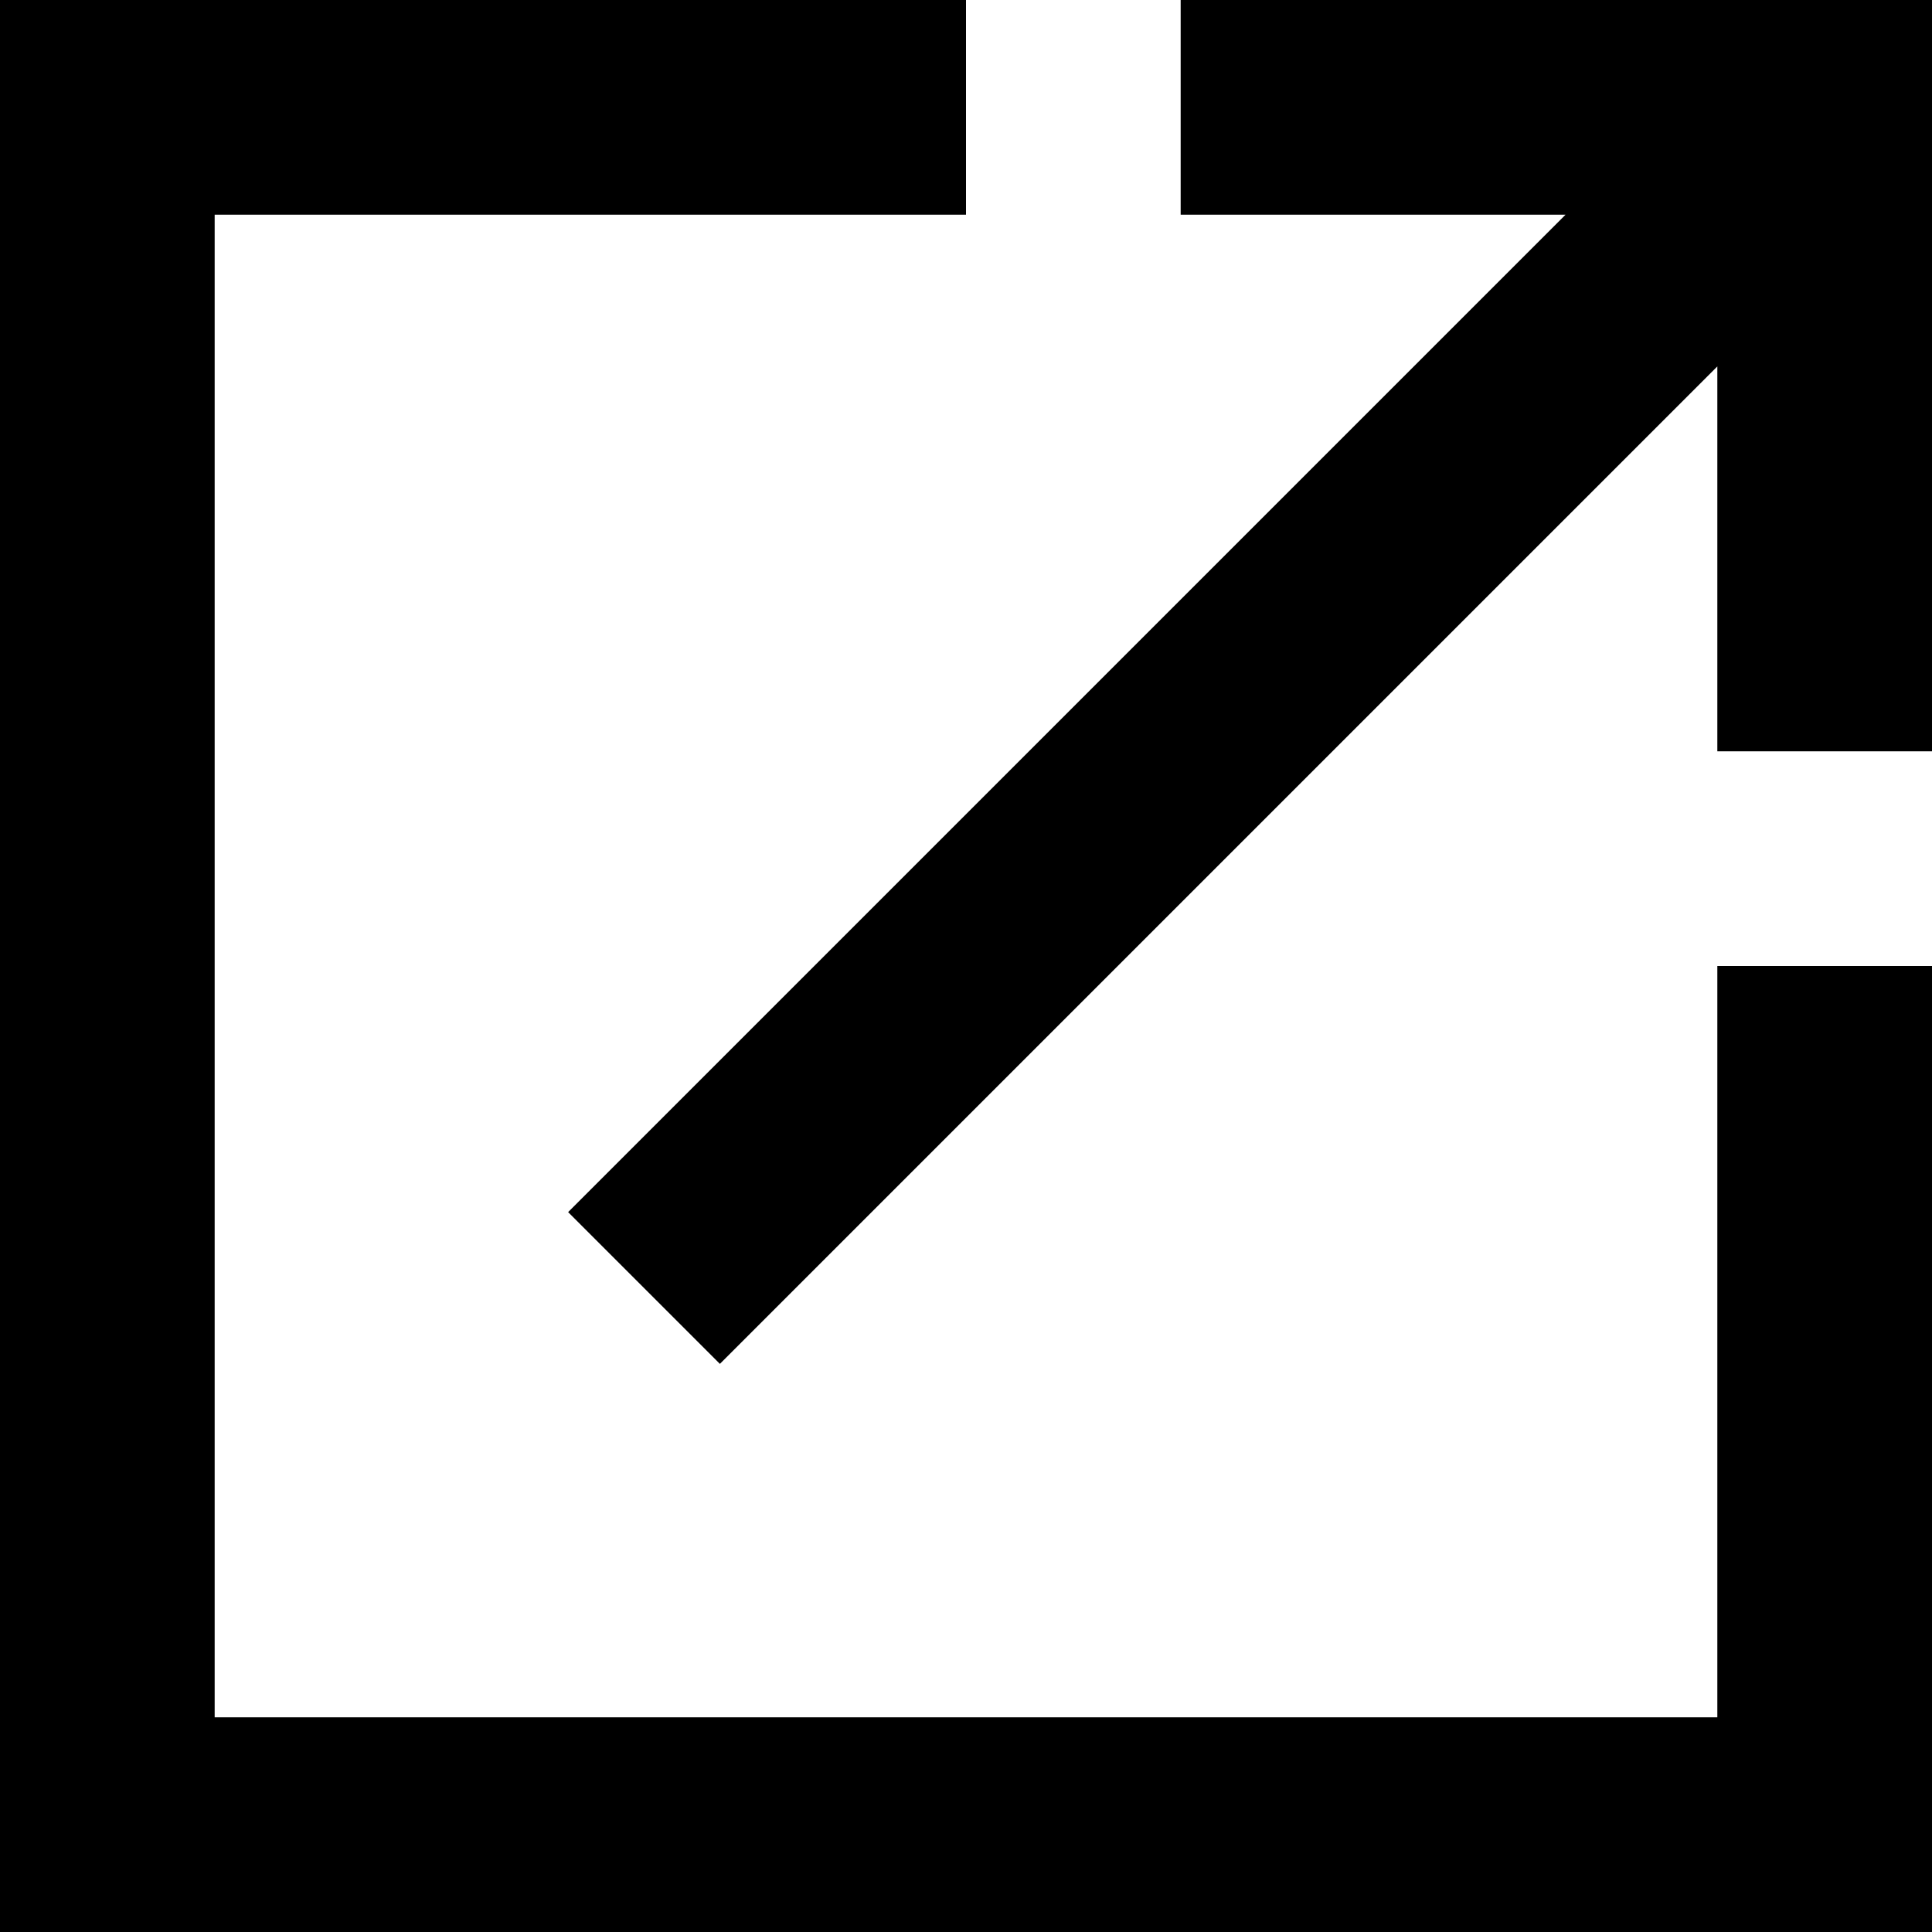
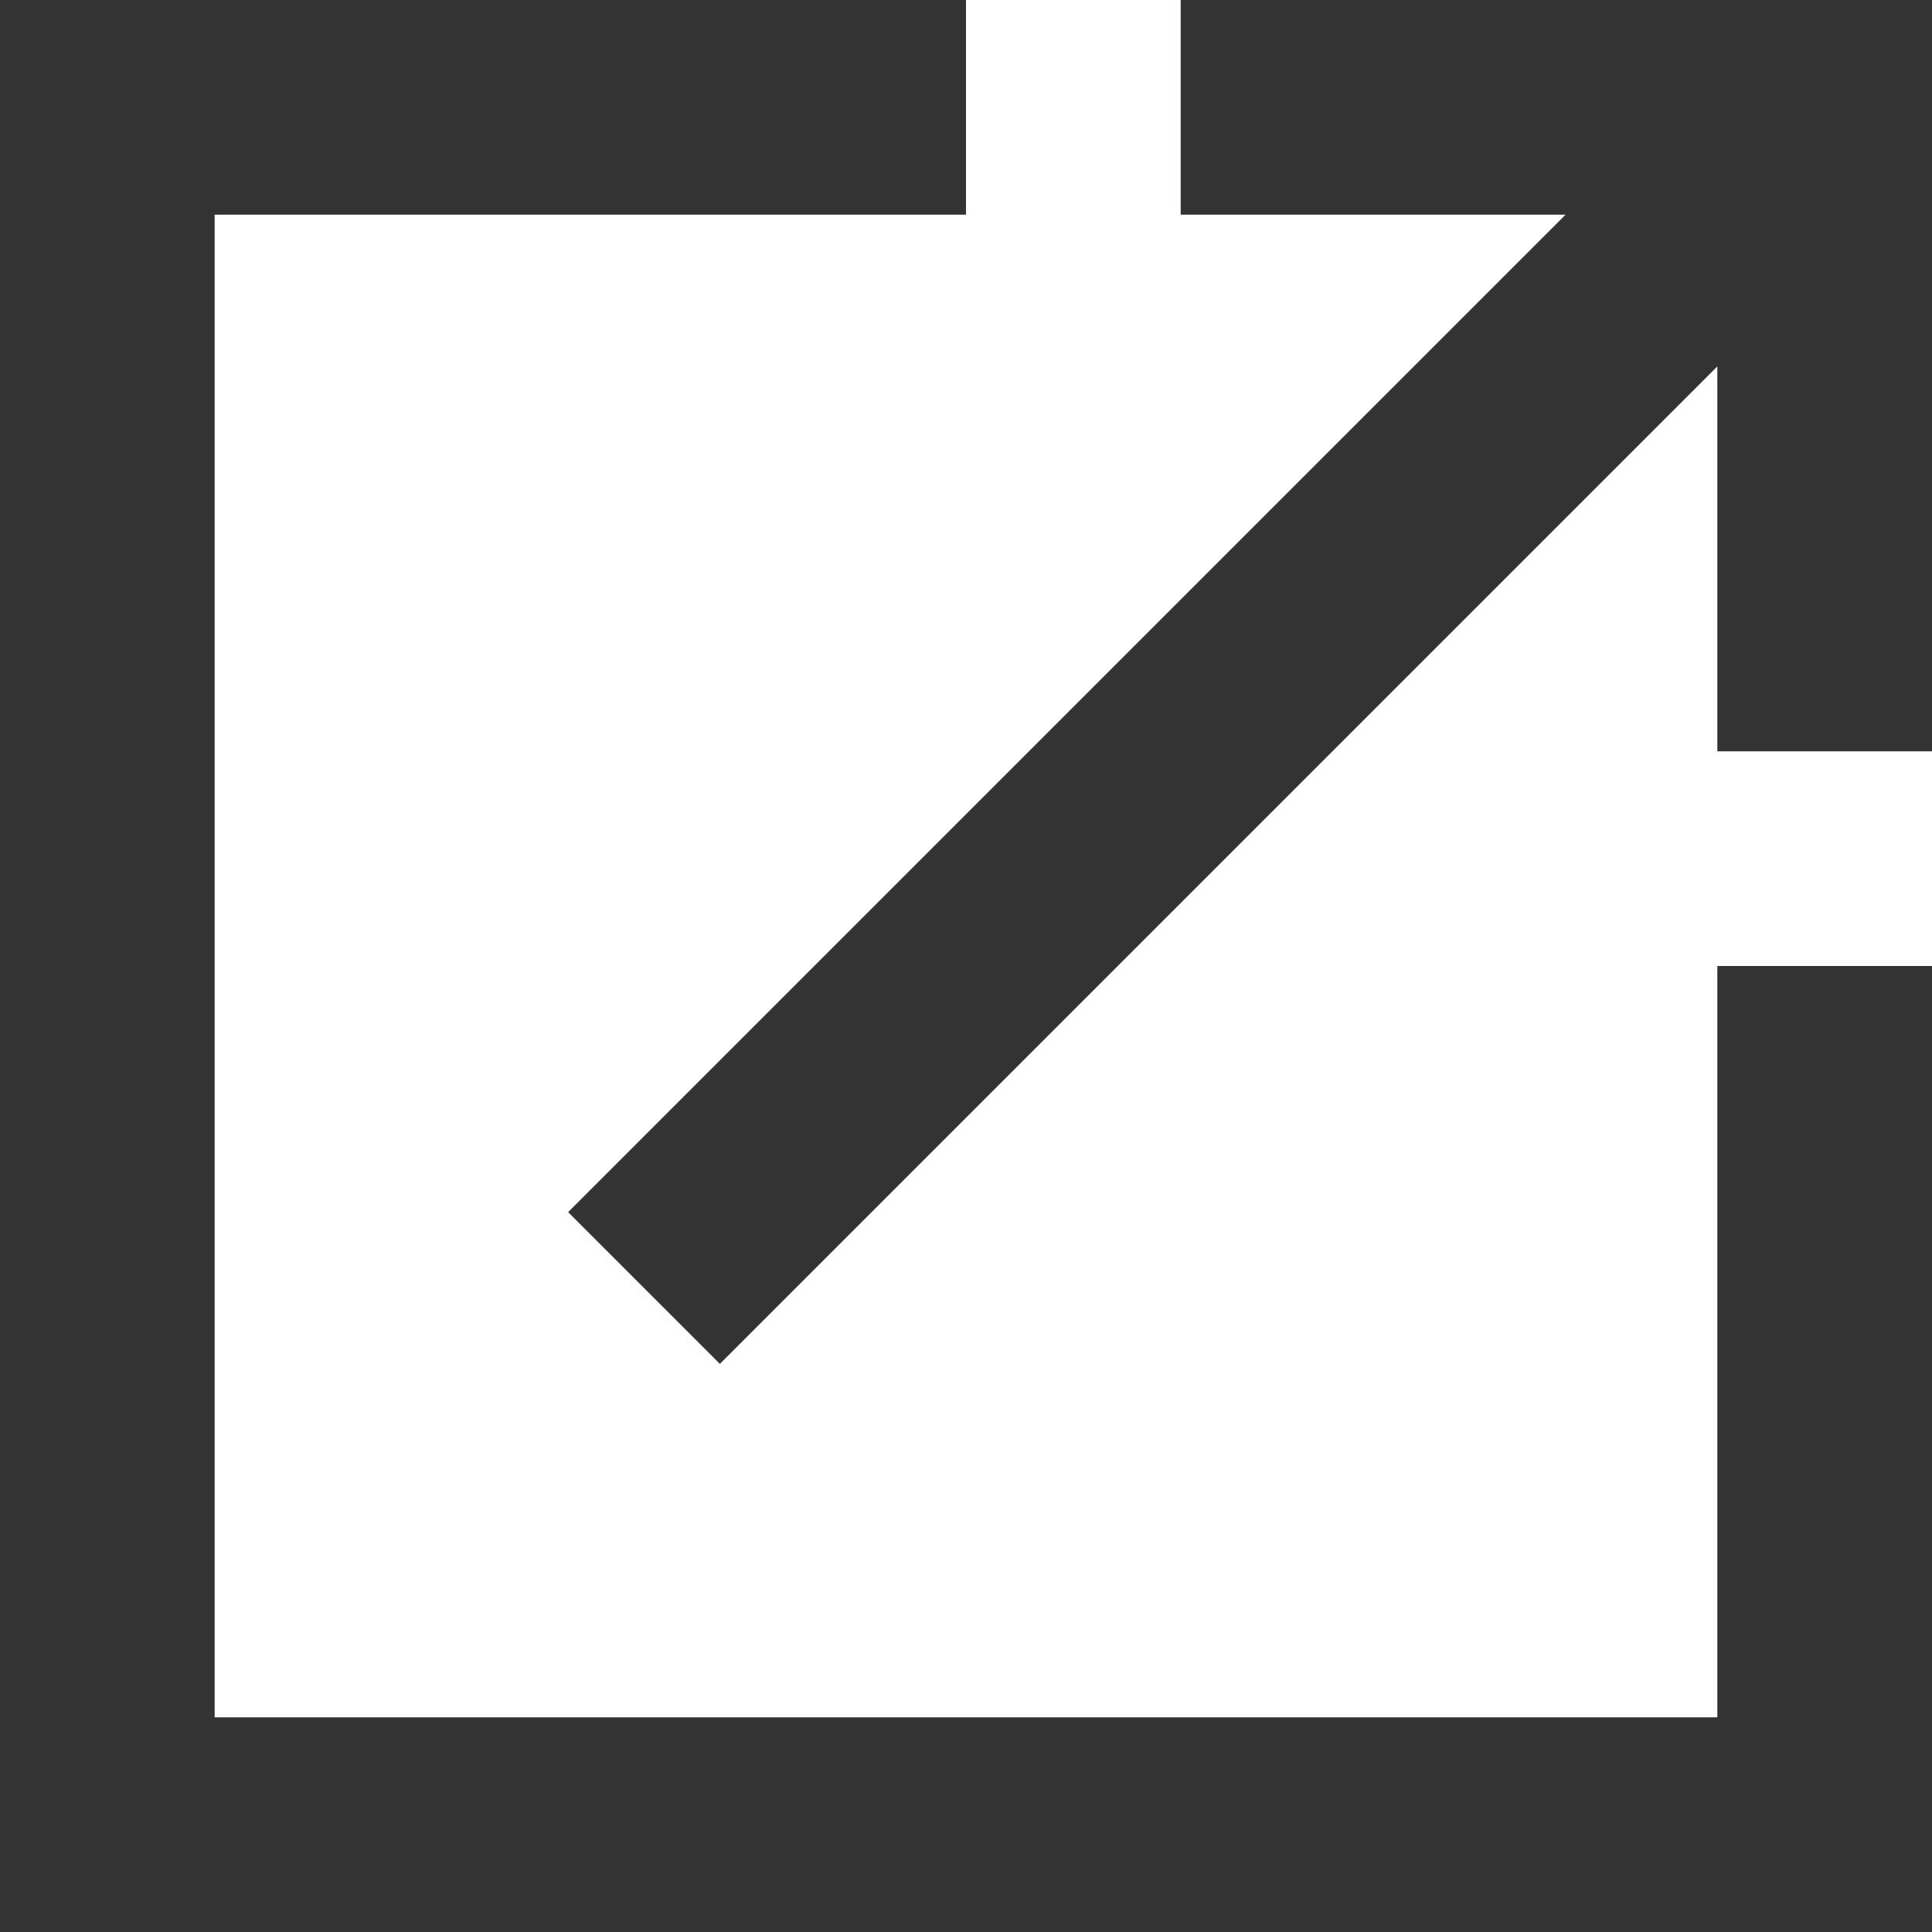
<svg xmlns="http://www.w3.org/2000/svg" width="18" height="18" viewBox="0 0 18 18" fill="none">
-   <path d="M0 0V18H18V9H16V16H2V2H9V0H0ZM11 0V2H14.586L5.293 11.293L6.707 12.707L16 3.414V7H18V0H11Z" fill="black" />
+   <path d="M0 0V18H18V9H16V16H2V2H9V0H0ZM11 0V2H14.586L5.293 11.293L6.707 12.707L16 3.414V7H18V0H11Z" fill="#333" />
</svg>
